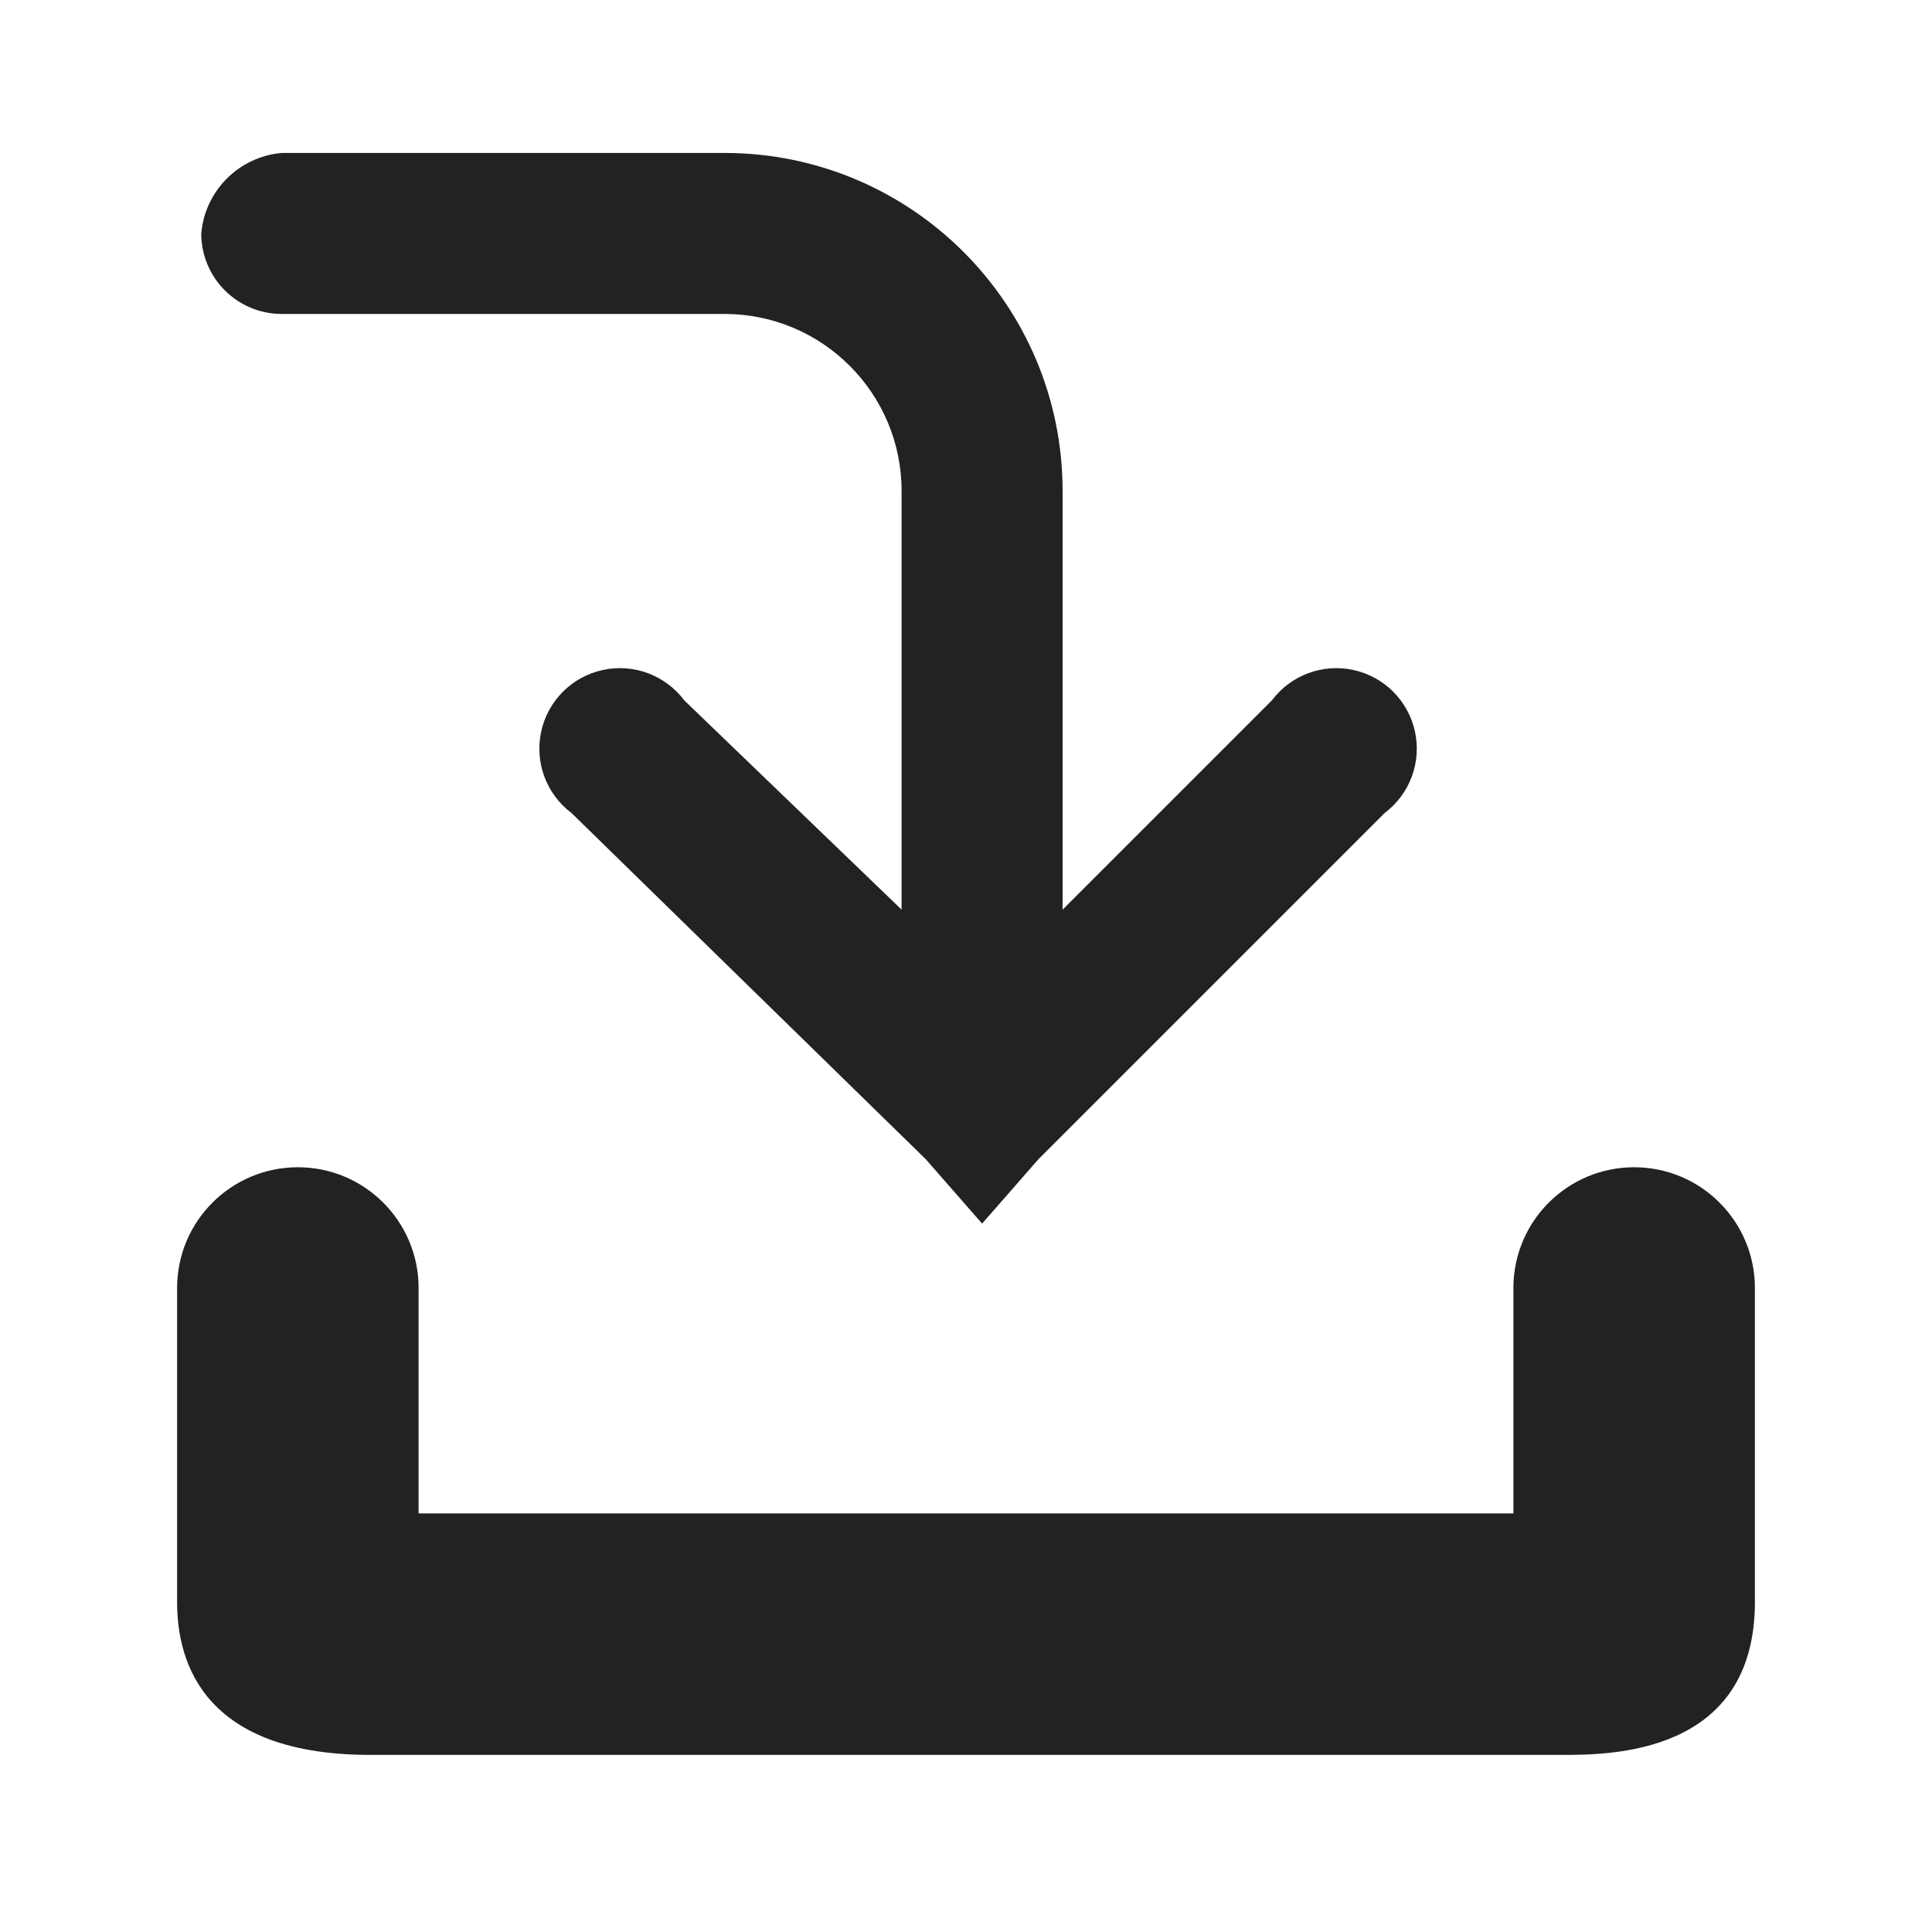
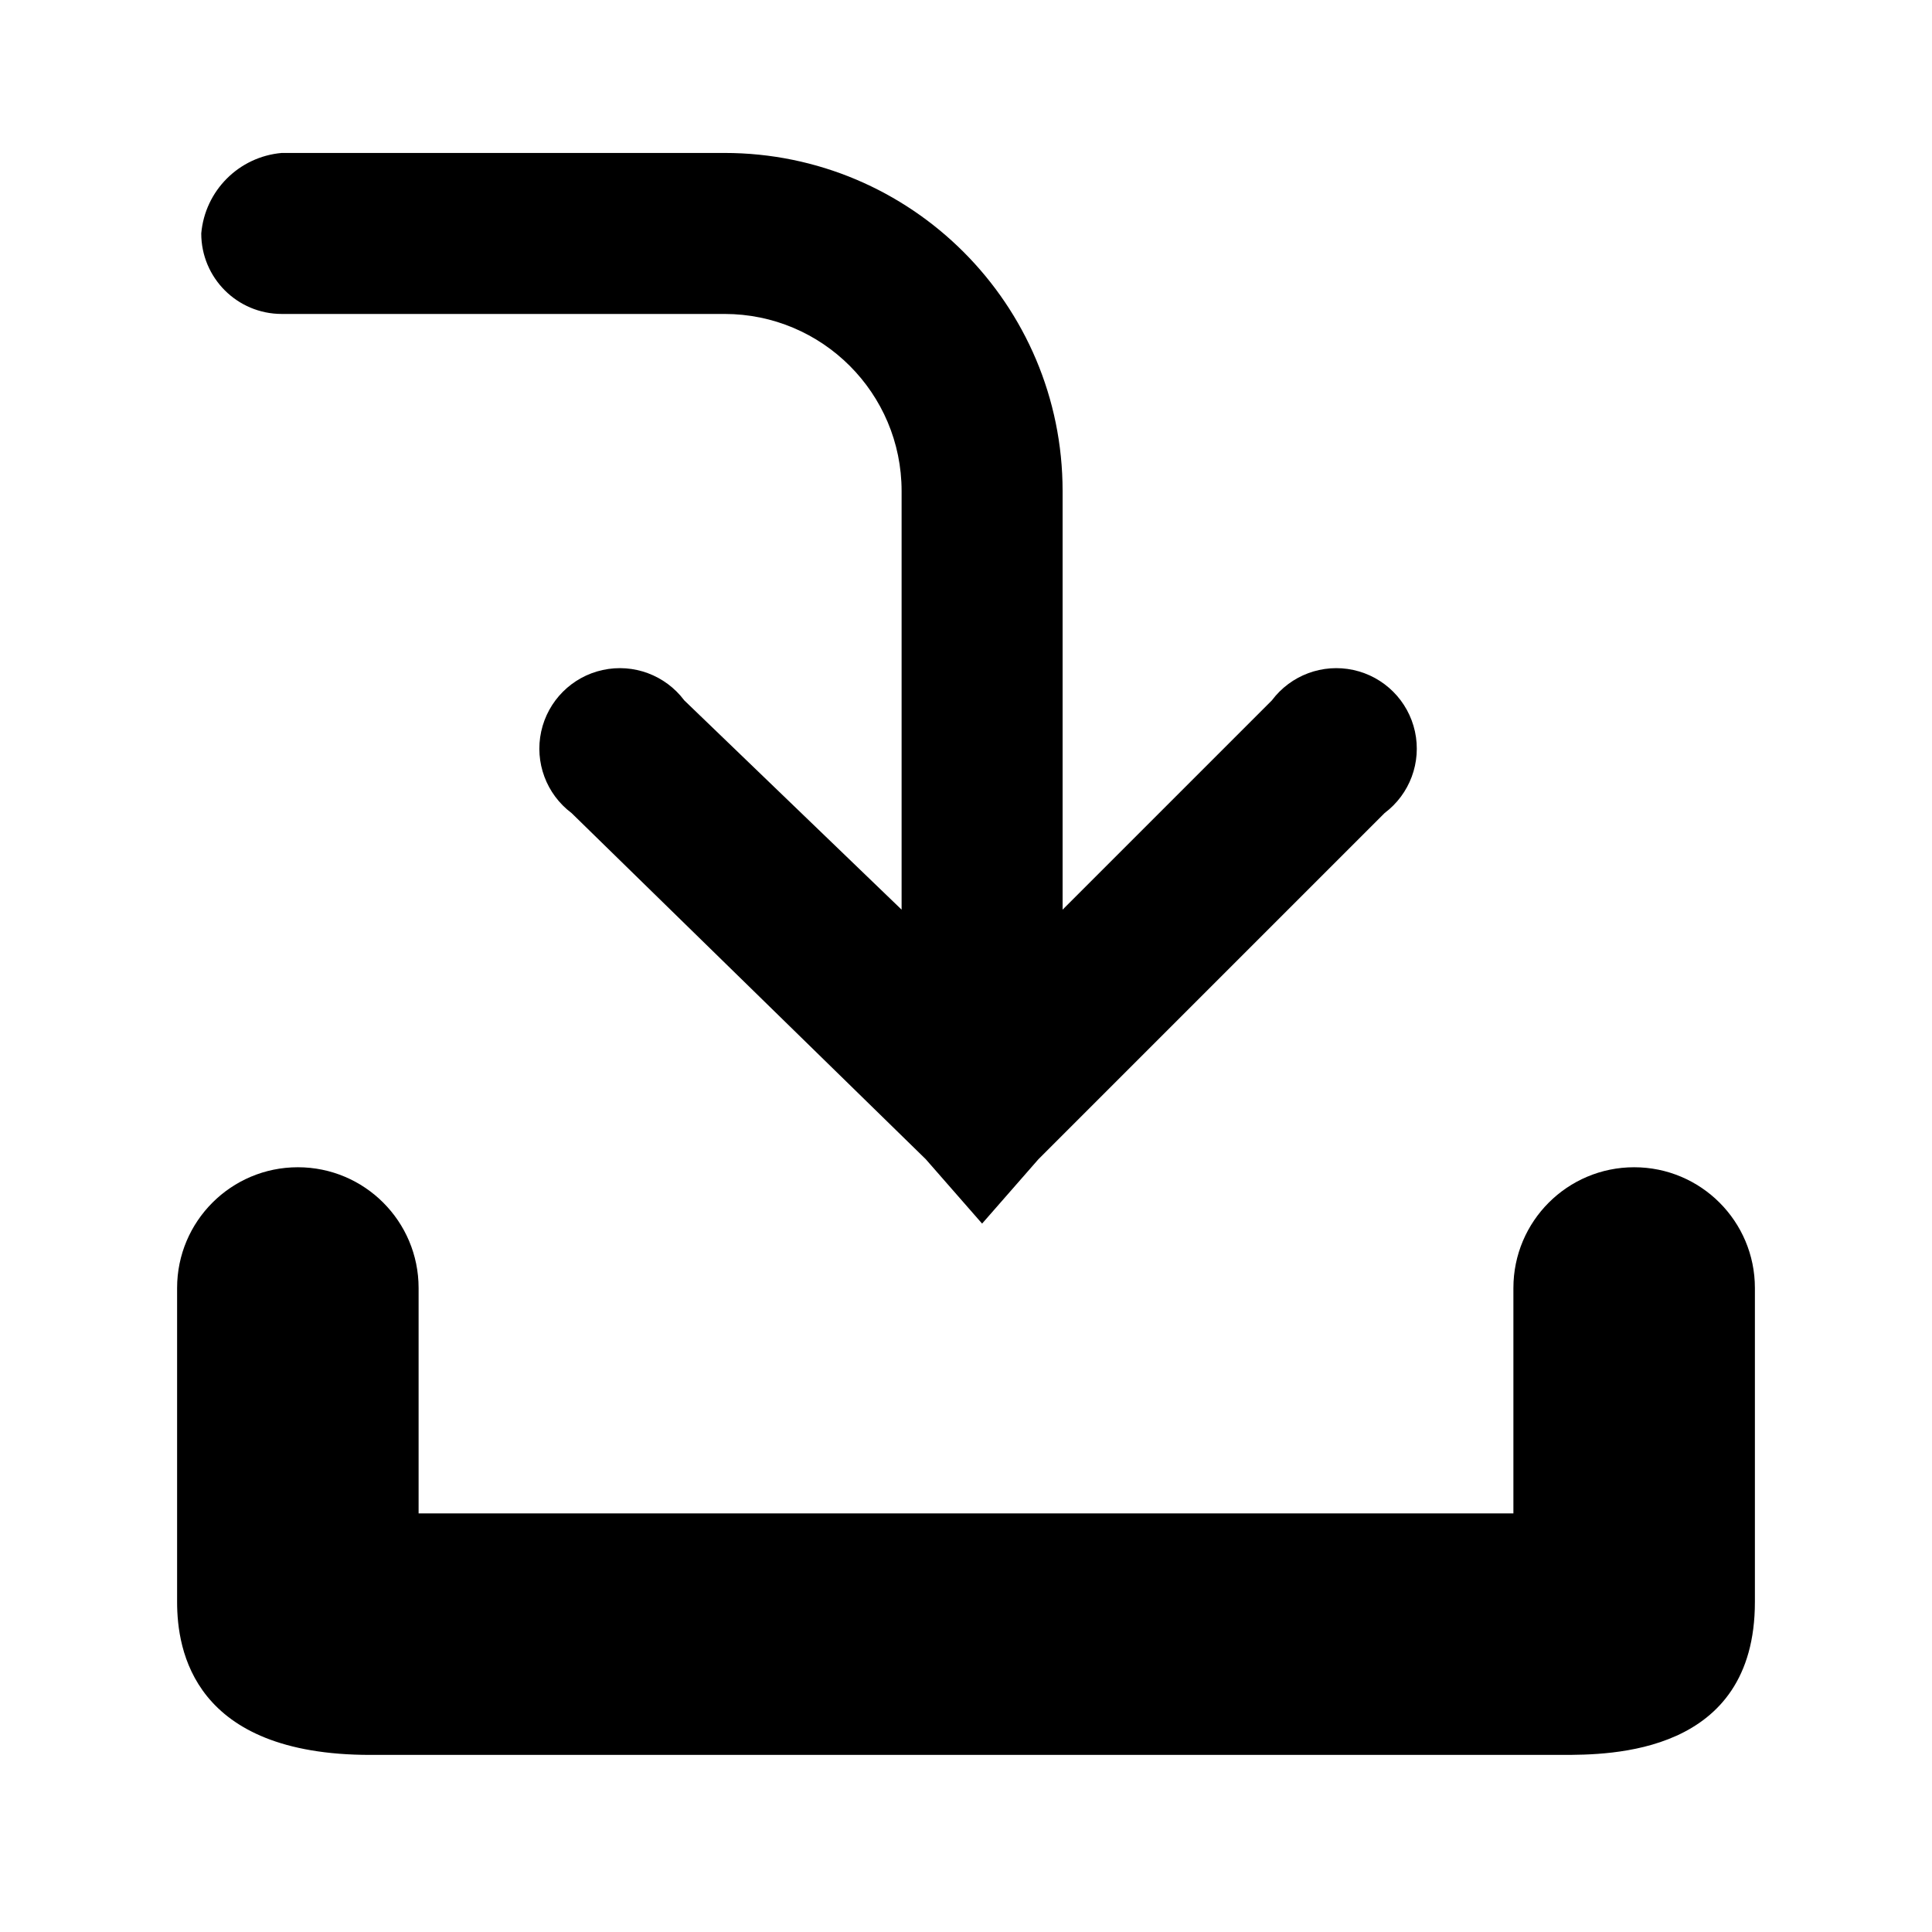
<svg xmlns="http://www.w3.org/2000/svg" viewBox="0 0 24 24">
-   <g>
-     <path d="M3.5,3.9H9a2.2,2.2,0,0,1,2.2,2.2v5.2L8.5,8.7a1,1,0,1,0-1.4,1.4l4.4,4.3h0l.7.8.7-.8h0l4.3-4.3a1,1,0,1,0-1.4-1.4l-2.6,2.6V6.1A4.2,4.2,0,0,0,9,1.9H3.5a1.1,1.1,0,0,0-1,1A1,1,0,0,0,3.5,3.9Z" fill="#222221" />
-     <path d="M20.3,14.5A1.5,1.5,0,0,0,18.8,16v2.8H5.2V16a1.5,1.5,0,0,0-1.5-1.5A1.5,1.5,0,0,0,2.2,16v3.9c0,.6.2,1.9,2.4,1.9H19.4c.6,0,2.4,0,2.4-1.9V16A1.5,1.5,0,0,0,20.3,14.5Z" fill="#222221" />
-   </g>
+   <path d="M3.5,3.9H9a2.2,2.2,0,0,1,2.2,2.2v5.2L8.5,8.7a1,1,0,1,0-1.4,1.4l4.4,4.3h0l.7.8.7-.8h0l4.3-4.3a1,1,0,1,0-1.4-1.4l-2.6,2.6V6.1A4.2,4.2,0,0,0,9,1.9H3.5a1.1,1.1,0,0,0-1,1A1,1,0,0,0,3.5,3.9Z" />
+   <path d="M20.3,14.5A1.5,1.5,0,0,0,18.8,16v2.8H5.2V16a1.5,1.5,0,0,0-1.5-1.5A1.5,1.5,0,0,0,2.2,16v3.9c0,.6.2,1.9,2.4,1.9H19.4c.6,0,2.4,0,2.4-1.9V16A1.5,1.5,0,0,0,20.3,14.5Z" />
</svg>
